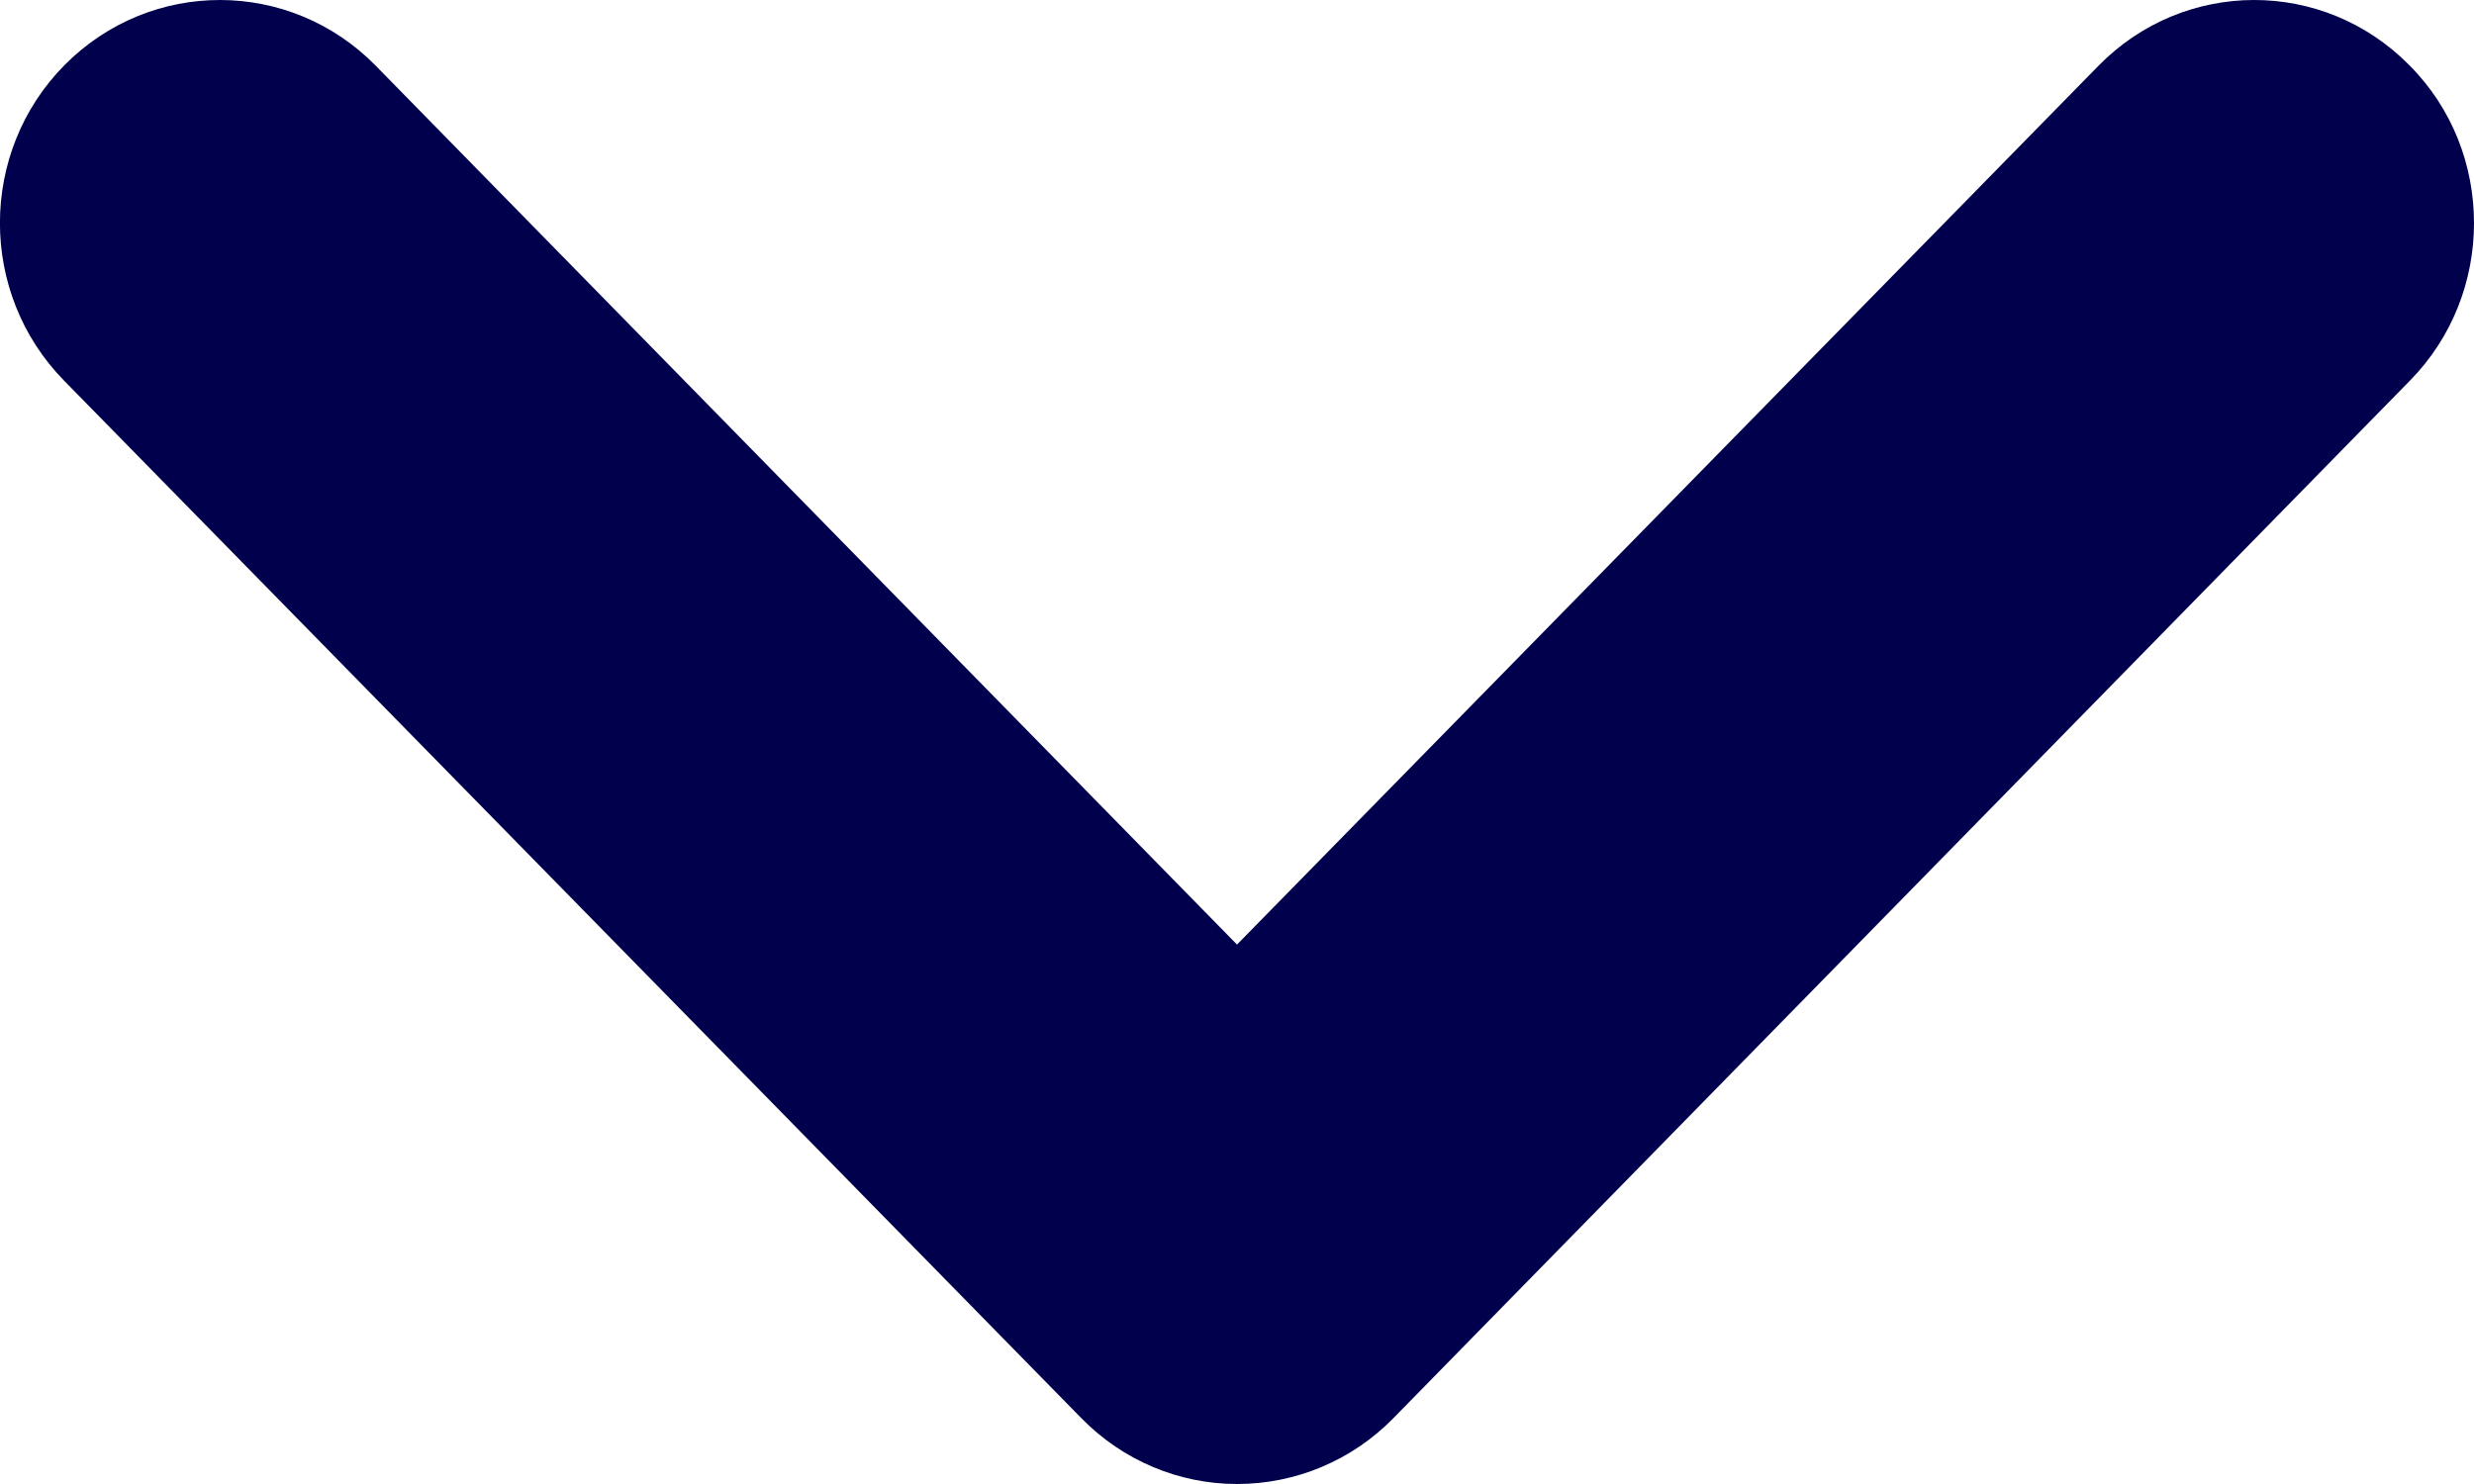
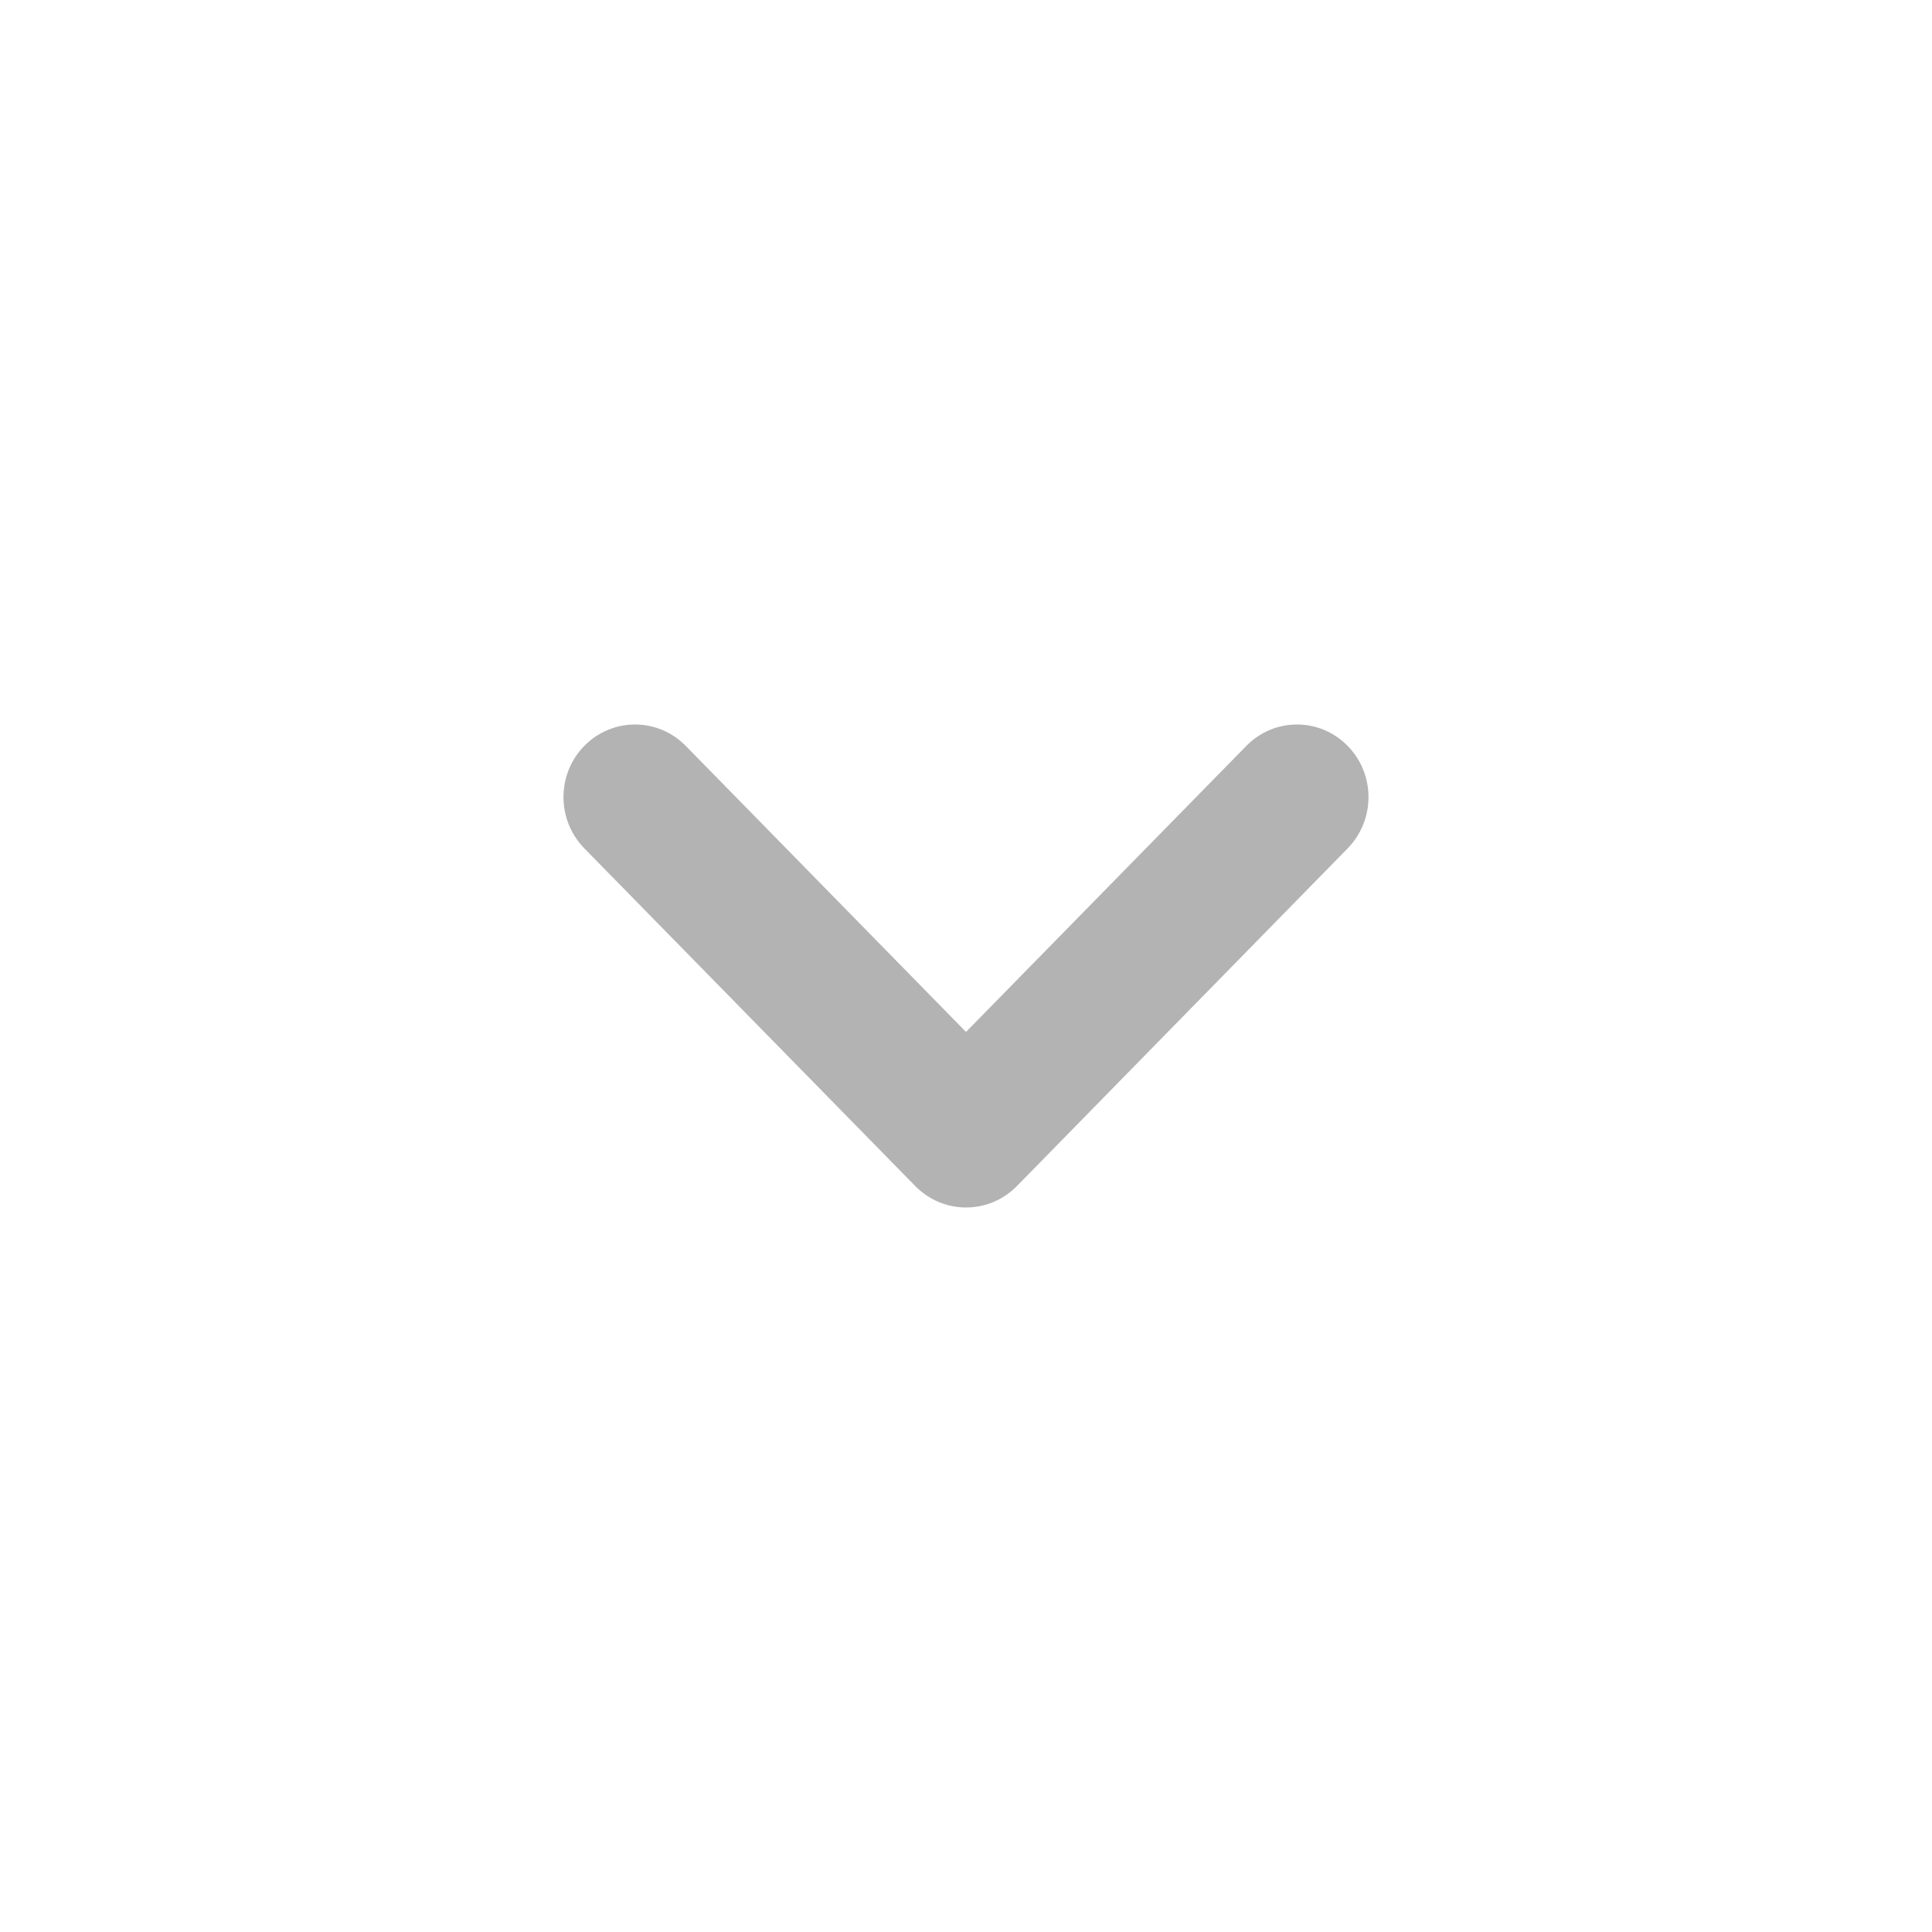
- <svg xmlns="http://www.w3.org/2000/svg" width="10" height="6" viewBox="0 0 10 6" fill="none">
-   <path d="M10 0.902C10 1.132 9.914 1.363 9.741 1.539L5.631 5.735C5.464 5.905 5.237 6 5 6C4.765 6 4.539 5.905 4.372 5.735L0.259 1.539C-0.087 1.186 -0.087 0.615 0.261 0.263C0.61 -0.089 1.172 -0.087 1.518 0.265L5 3.819L8.483 0.265C8.829 -0.087 9.39 -0.089 9.738 0.263C9.914 0.439 10 0.671 10 0.902Z" fill="#00004C" />
+ <svg xmlns="http://www.w3.org/2000/svg" width="24" height="24" viewBox="0 0 24 24" fill="currentColor">
+   <g opacity="0.3">
+     <path d="M17 9.902C17 10.132 16.913 10.363 16.741 10.539L12.631 14.735C12.464 14.905 12.237 15 12 15C11.765 15 11.539 14.905 11.371 14.735L7.259 10.539C6.913 10.186 6.913 9.615 7.261 9.263C7.61 8.911 8.172 8.913 8.518 9.265L12 12.819L15.483 9.265C15.829 8.913 16.39 8.911 16.738 9.263C16.913 9.439 17 9.671 17 9.902Z" fill="currentColor" />
+   </g>
</svg>
